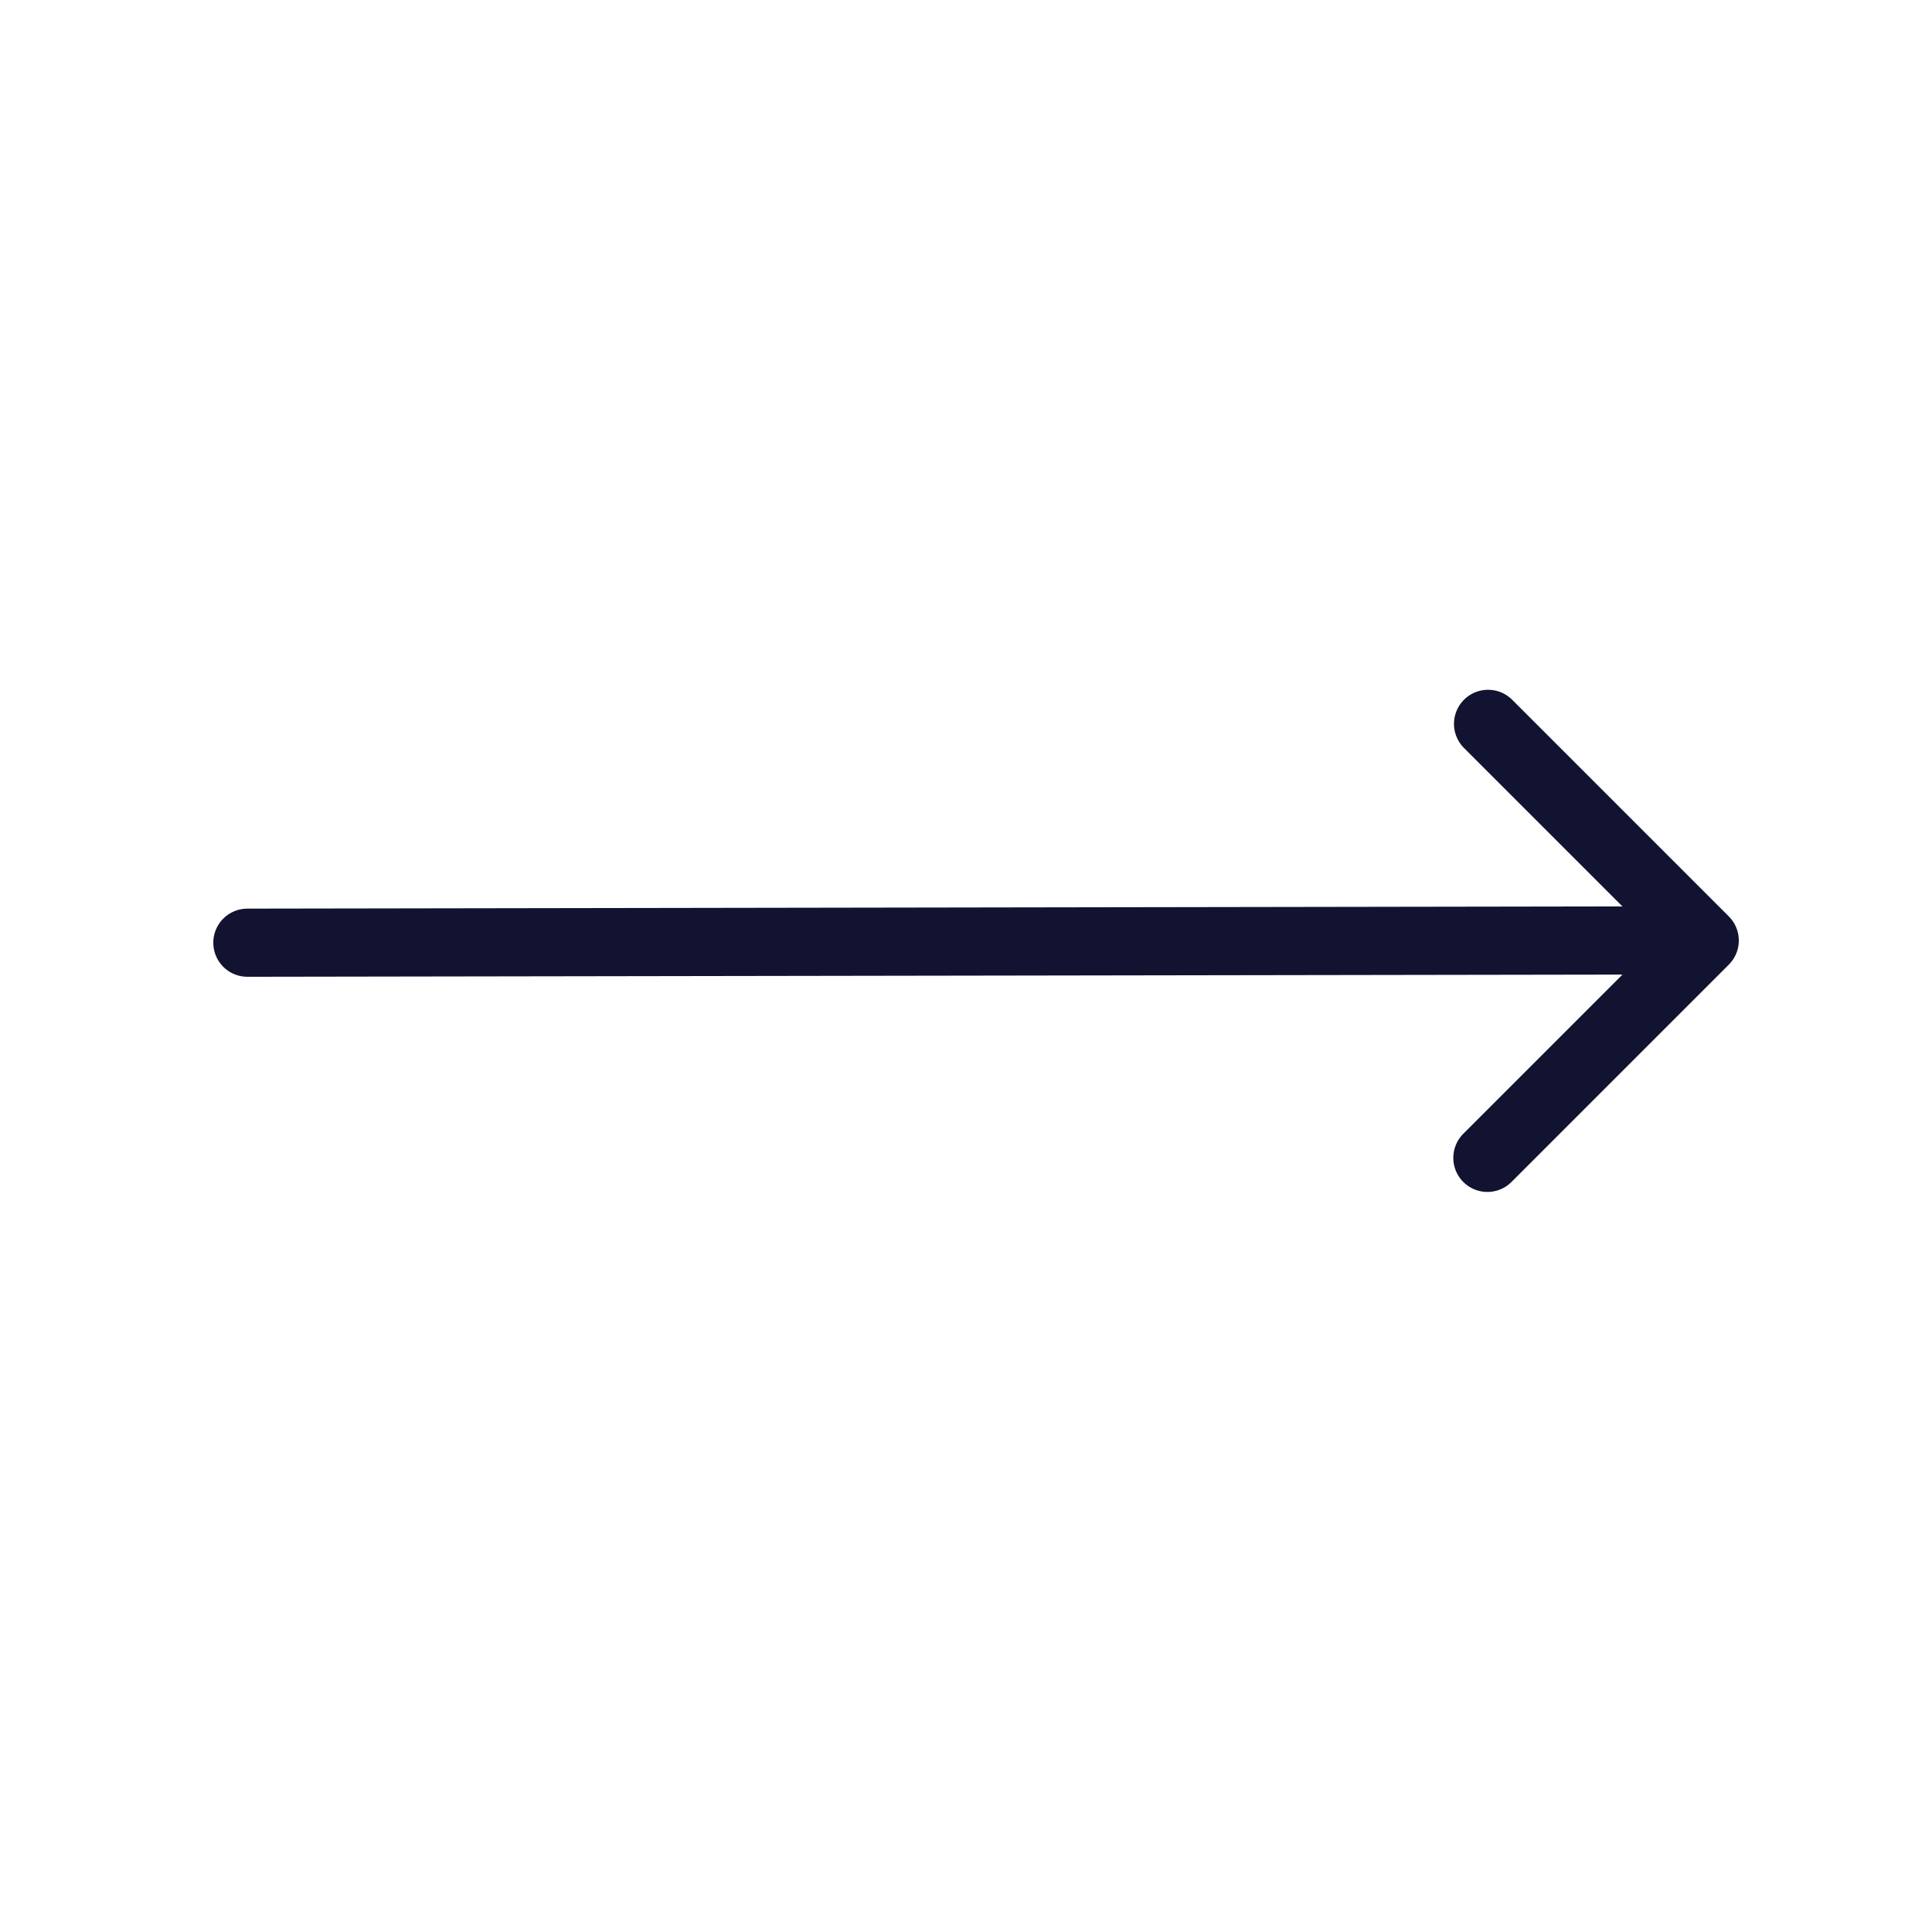
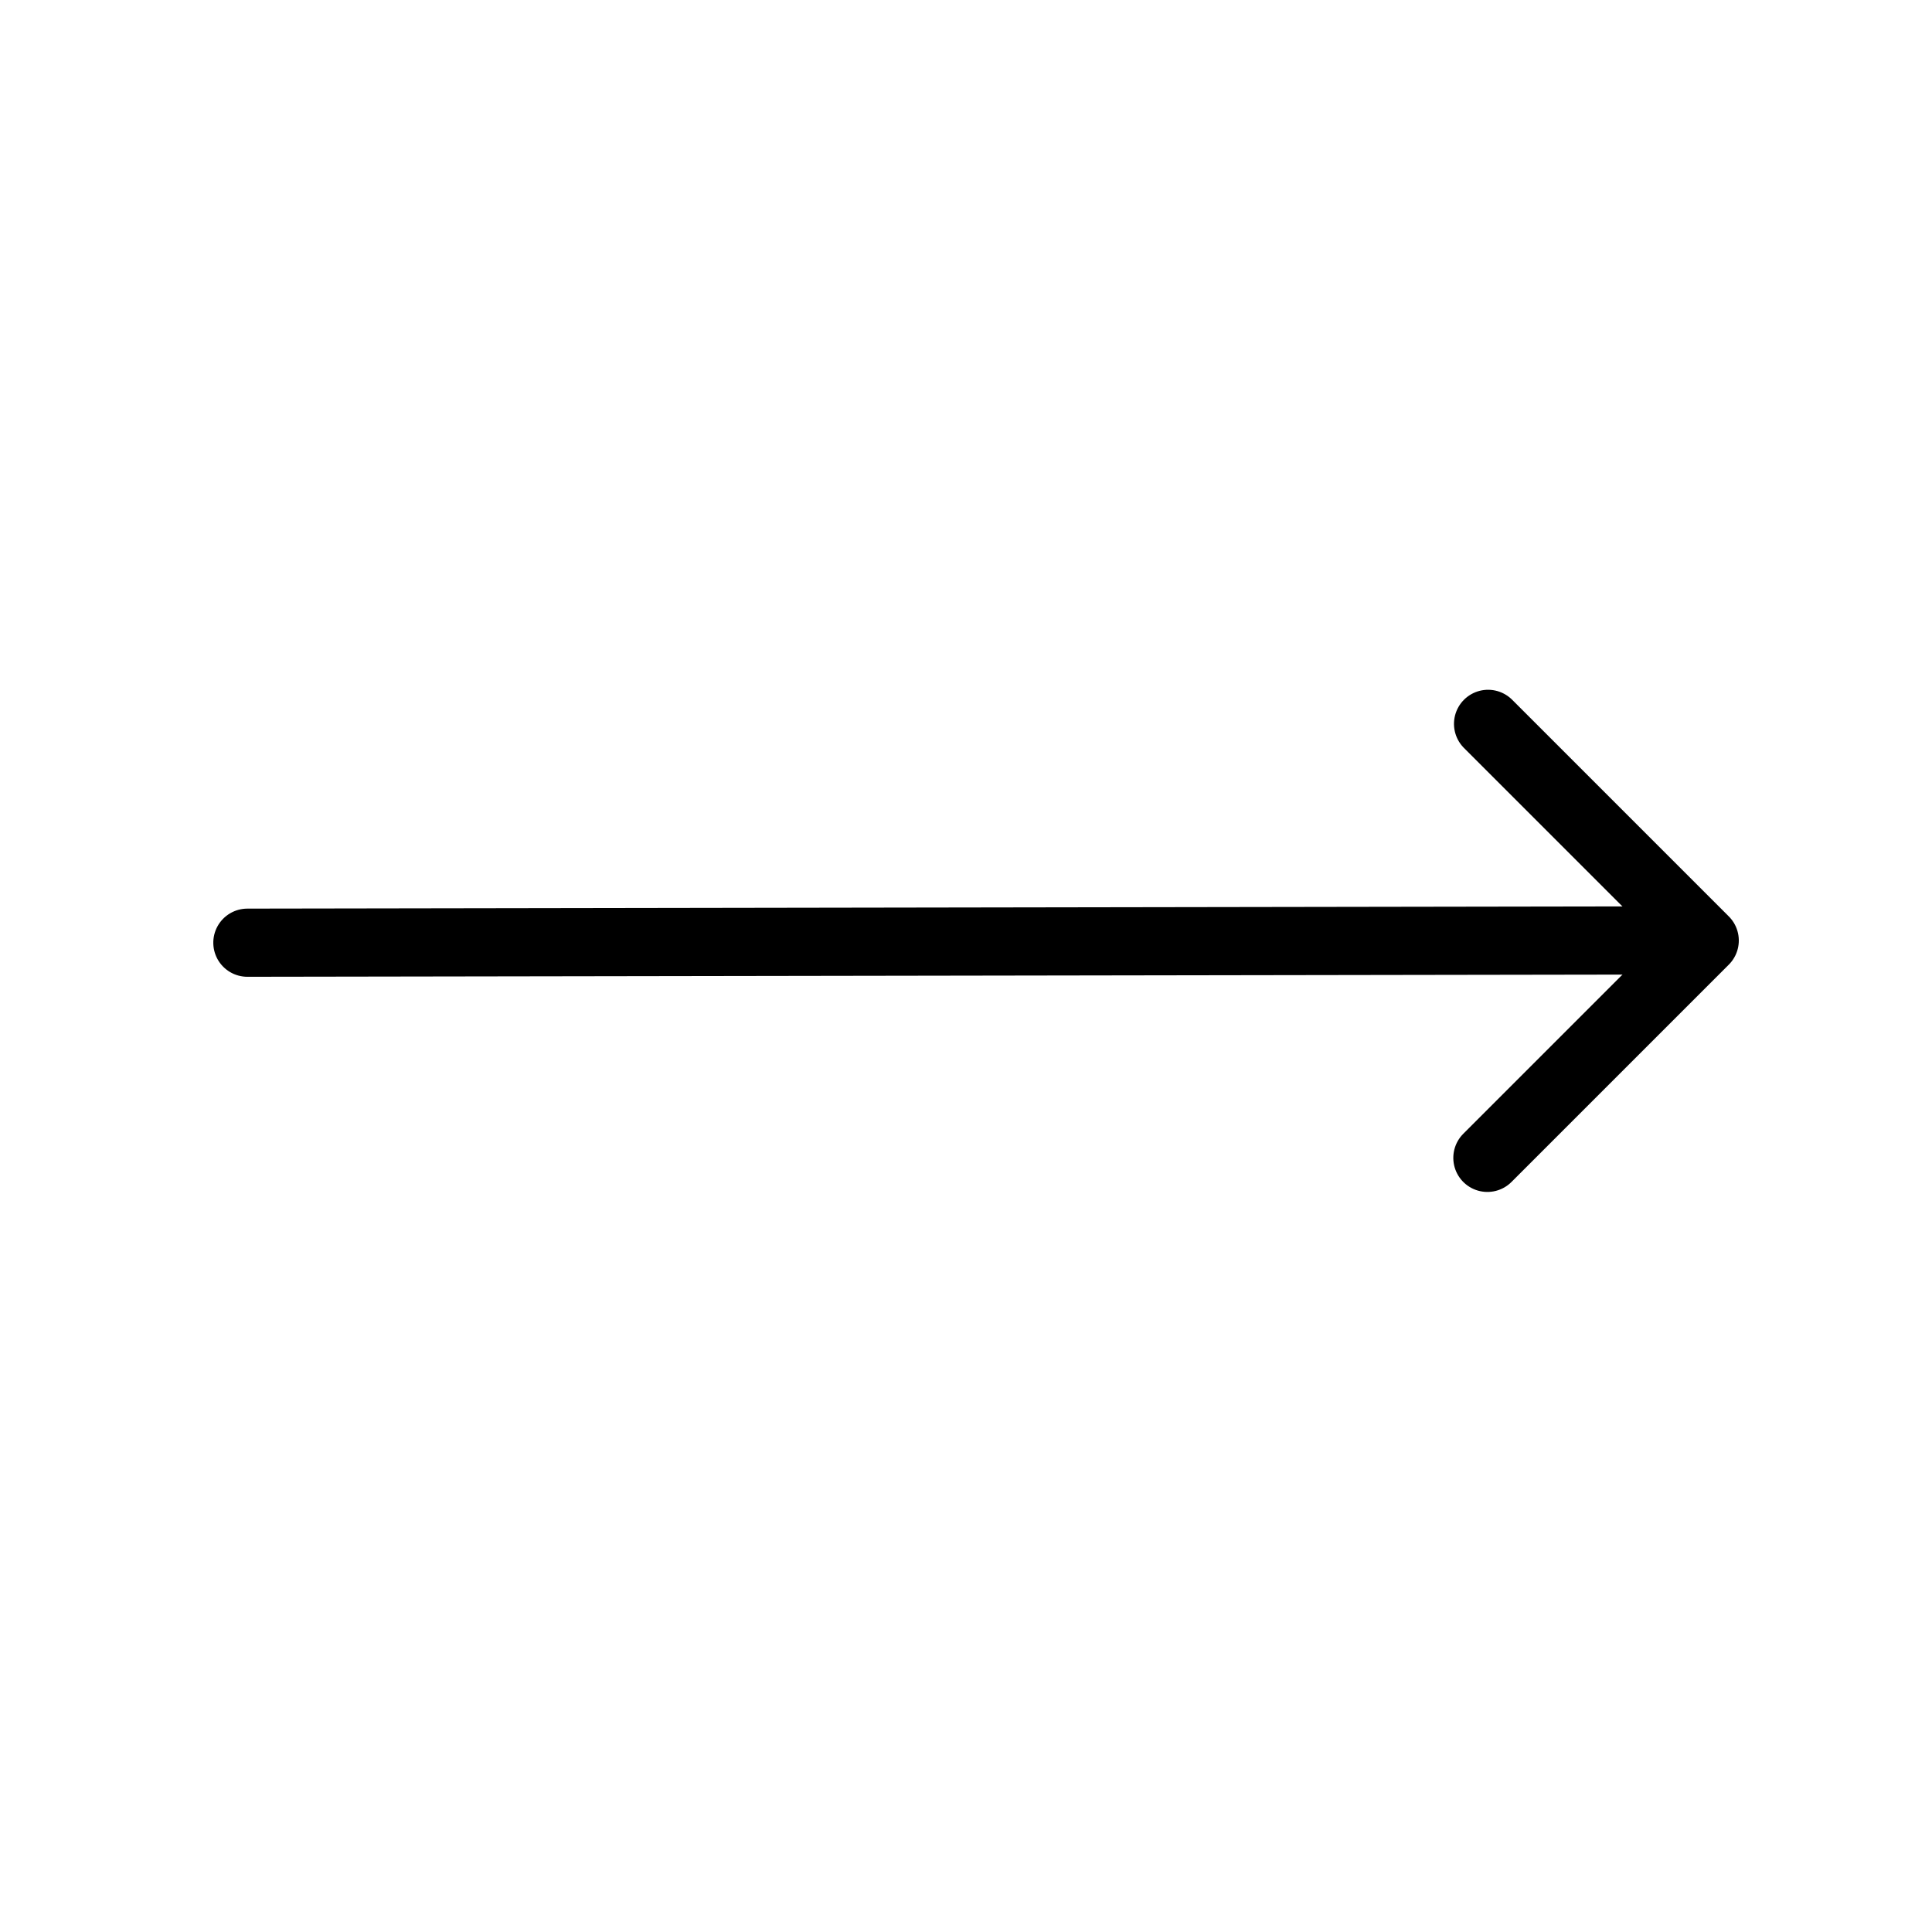
<svg xmlns="http://www.w3.org/2000/svg" width="500" height="500" style="width:100%;height:100%;transform:translate3d(0,0,0);content-visibility:visible" viewBox="0 0 500 500">
  <defs>
    <clipPath id="a">
      <path d="M0 0h500v500H0z" />
    </clipPath>
  </defs>
-   <g fill="none" stroke="#121330" stroke-linecap="round" stroke-linejoin="round" stroke-width="3.92" clip-path="url(#a)">
+   <g fill="none" stroke="#000" stroke-linecap="round" stroke-linejoin="round" stroke-width="3.92" clip-path="url(#a)">
    <path d="m28.913-29.256.129 80.951" style="display:block" transform="matrix(0 -4.5 4.5 0 195.672 374.078)" />
    <path d="M-20.549-4.93v17.677h17.622" style="display:block" transform="rotate(-135 212.887 39.861) scale(4.5)" />
  </g>
</svg>
